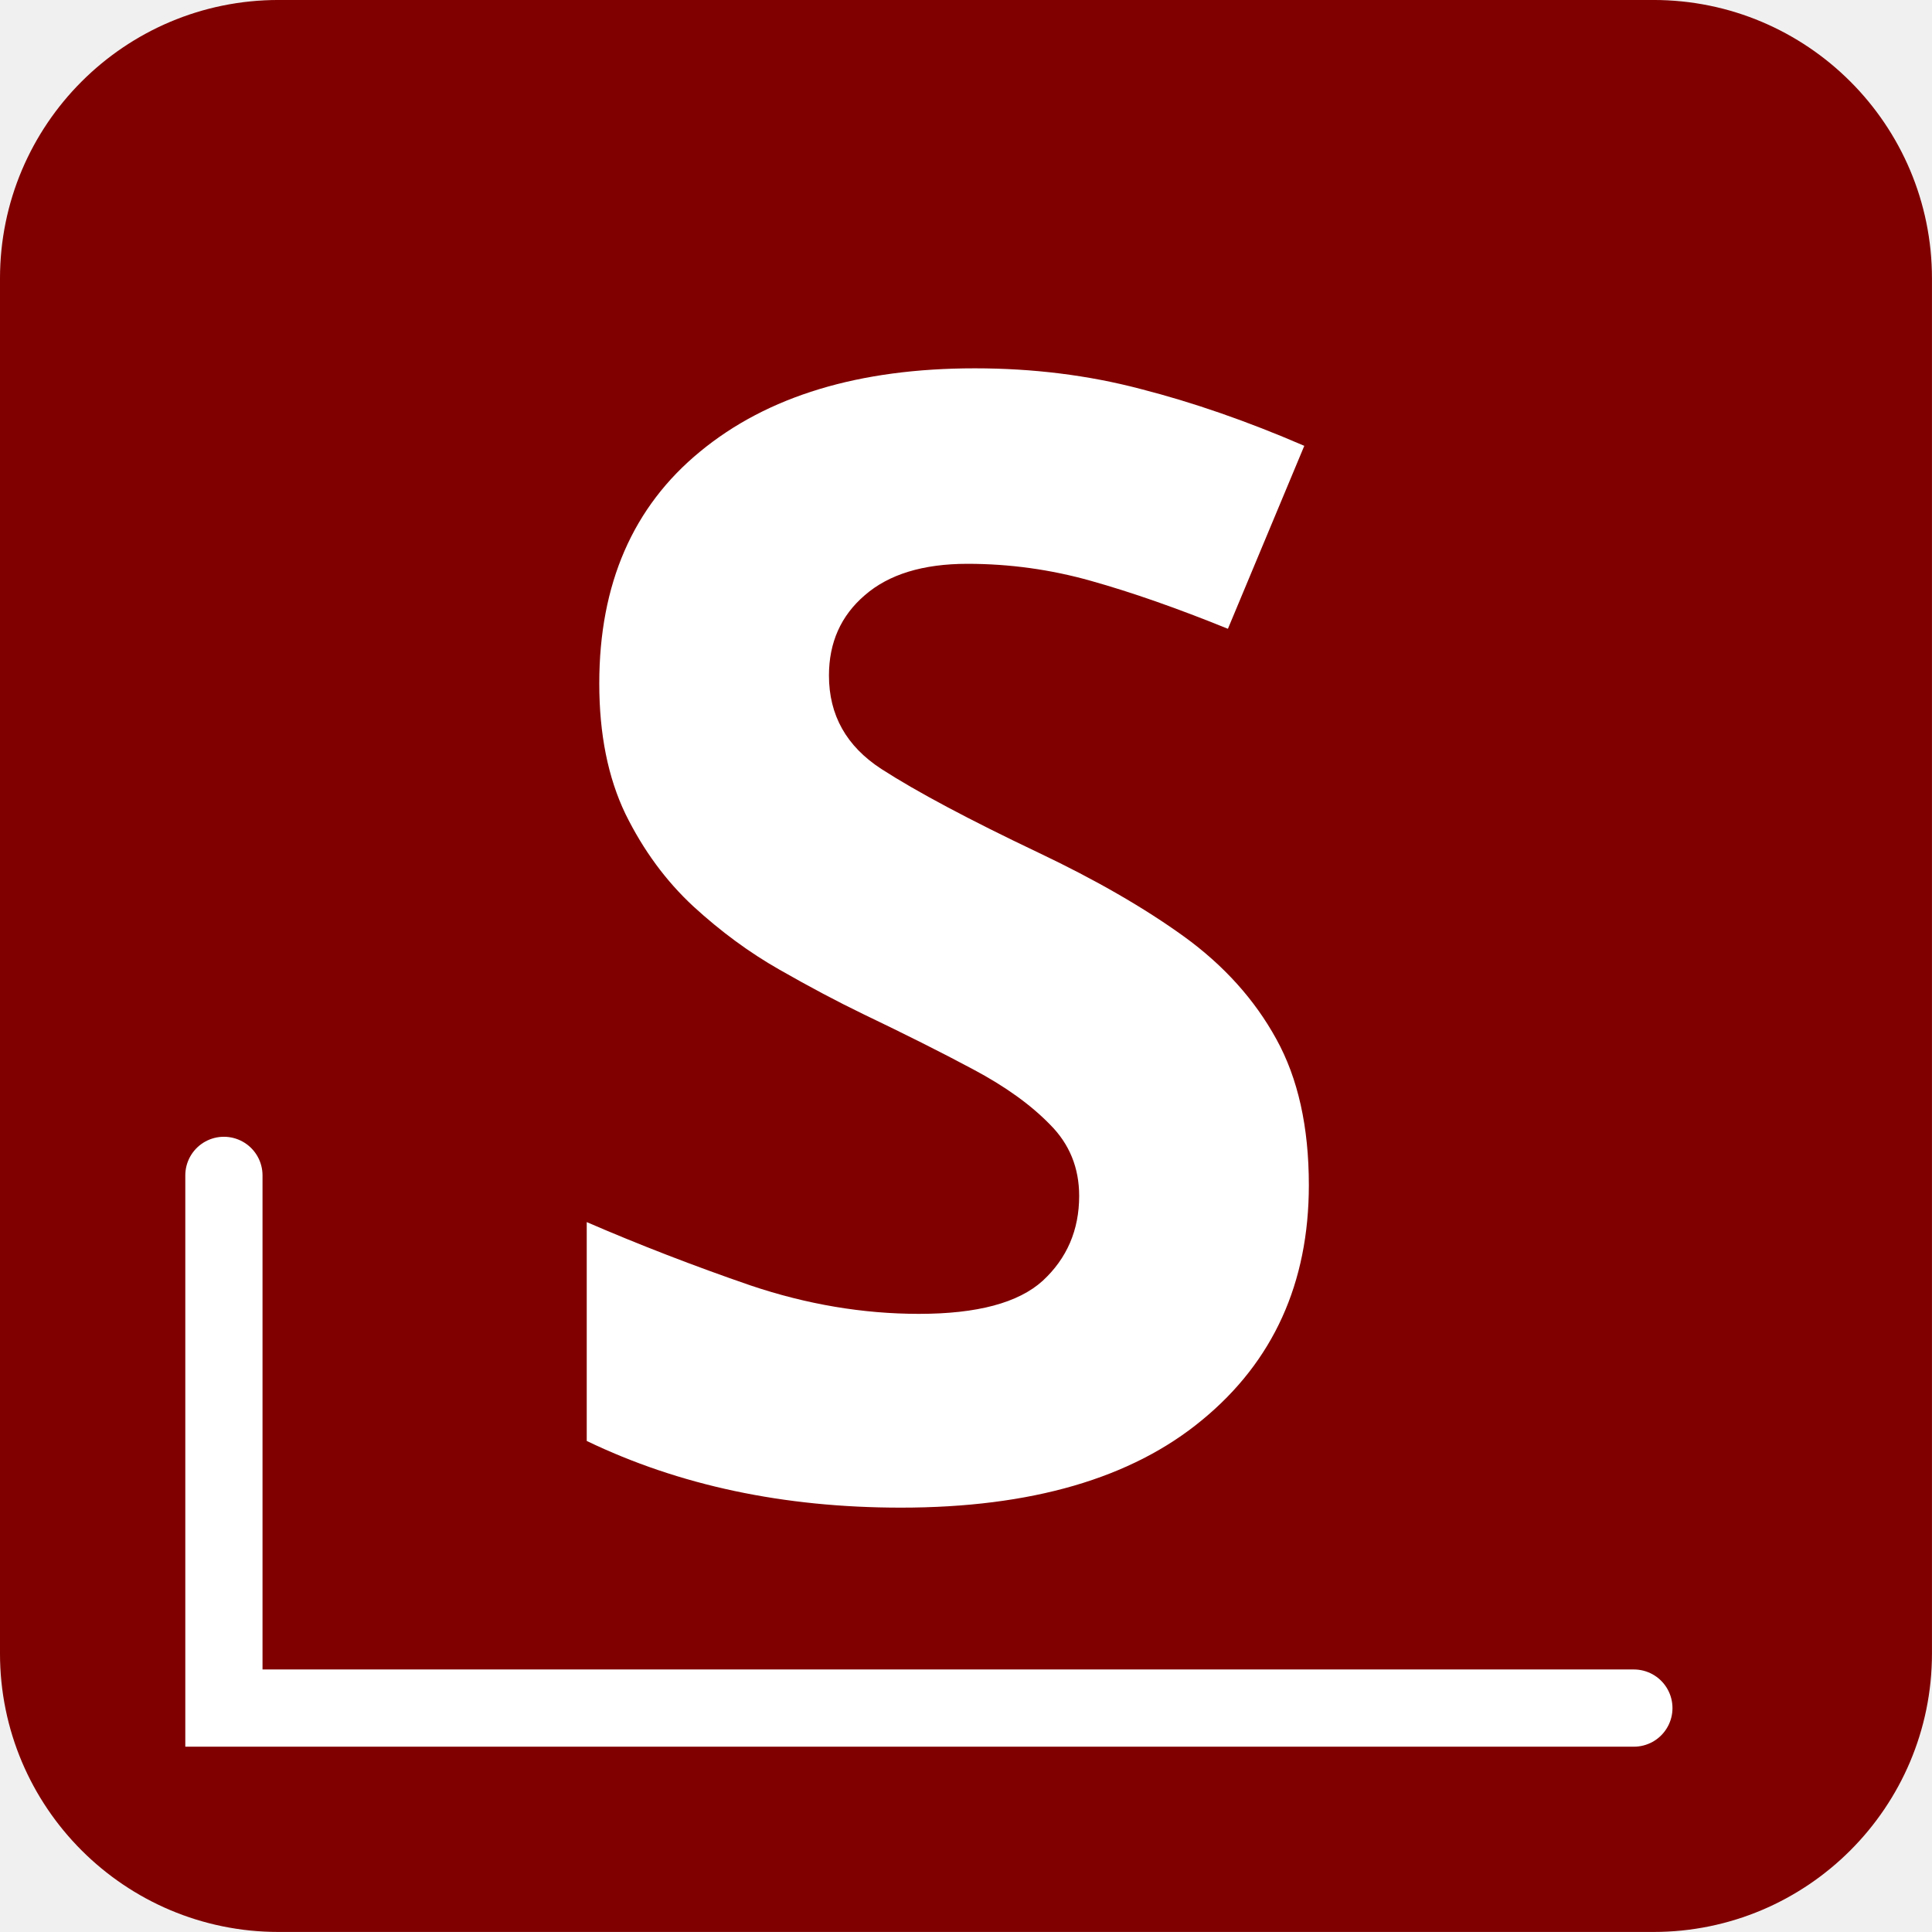
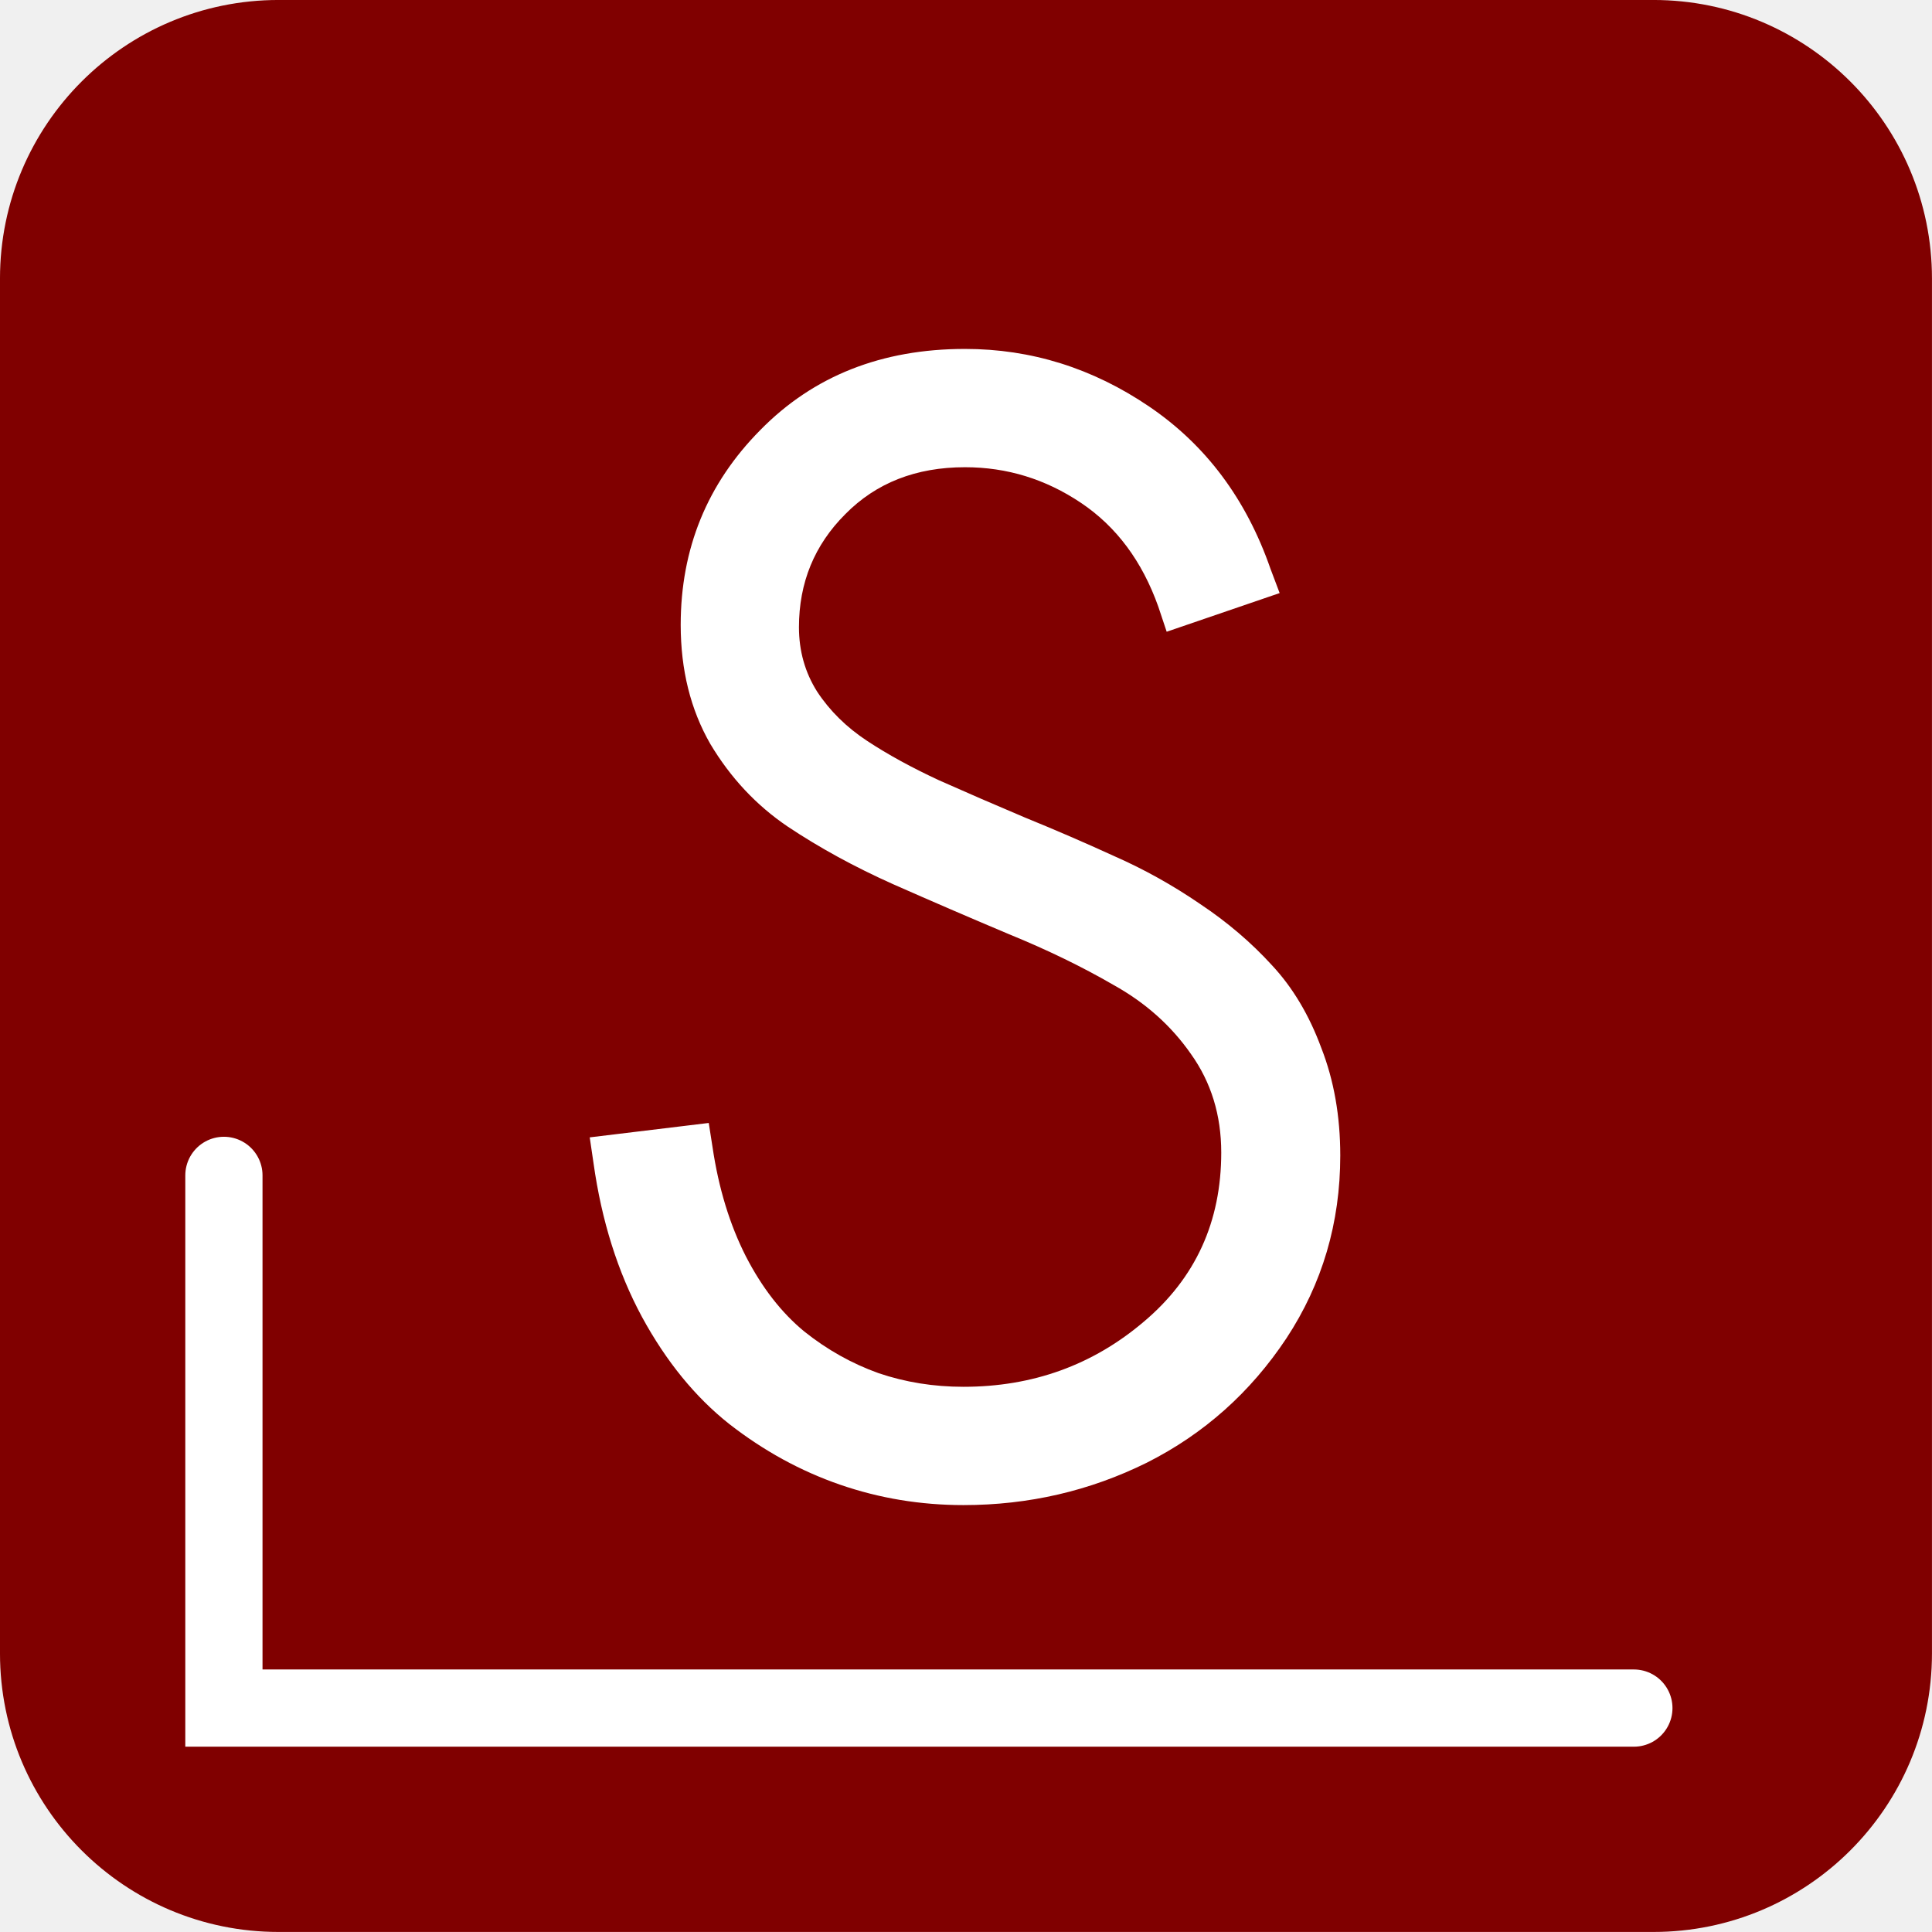
<svg xmlns="http://www.w3.org/2000/svg" width="33.867mm" height="33.867mm" viewBox="0 0 33.867 33.867" version="1.1" id="svg47951">
  <defs id="defs47948" />
  <g id="layer1" transform="translate(-85.77213,-114.9795)">
    <g id="g47989" transform="matrix(0.6394132,0,0,0.6394132,30.9283,41.46008)">
      <rect style="fill:#800000;stroke-width:0.265;fill-opacity:1" id="rect31-6" width="52.965" height="52.965" x="85.772" y="114.979" ry="7.637" />
      <g id="g44715" transform="translate(37.64255,-40.85652)">
-         <text xml:space="preserve" style="font-style:normal;font-variant:normal;font-weight:normal;font-stretch:normal;font-size:42.565px;line-height:1.25;font-family:C059;-inkscape-font-specification:C059;fill:#ffffff;fill-opacity:1;stroke:none;stroke-width:1.064" x="62.26" y="196.744" id="text1113-6">
-           <tspan id="tspan1111-4" style="font-style:normal;font-variant:normal;font-weight:bold;font-stretch:normal;font-family:Sawasdee;-inkscape-font-specification:'Sawasdee Bold';fill:#ffffff;stroke-width:1.064" x="62.26" y="196.744">S</tspan>
-         </text>
+         <g aria-label="S" id="text1113-6" style="font-size:42.565px;line-height:1.25;font-family:C059;-inkscape-font-specification:C059;fill:#ffffff;stroke-width:1.064">
+           <path d="m 83.211,172.095 -3.097,1.06 -0.229,-0.686 q -0.665,-1.871 -2.12,-2.847 -1.455,-0.977 -3.18,-0.977 -2.016,0 -3.284,1.289 -1.268,1.268 -1.268,3.097 0,0.977 0.499,1.767 0.52,0.79 1.372,1.351 0.852,0.561 1.974,1.081 1.122,0.499 2.349,1.018 1.226,0.499 2.452,1.06 1.226,0.54 2.349,1.309 1.122,0.748 1.974,1.683 0.852,0.914 1.351,2.265 0.52,1.33 0.52,2.951 0,2.764 -1.476,5.009 -1.476,2.224 -3.824,3.409 -2.349,1.164 -5.03,1.164 -1.767,0 -3.388,-0.561 -1.621,-0.561 -3.034,-1.663 -1.393,-1.102 -2.39,-2.931 -0.998,-1.85 -1.33,-4.219 l -0.104,-0.707 3.263,-0.395 0.104,0.665 q 0.249,1.683 0.914,2.993 0.665,1.289 1.6,2.058 0.935,0.748 2.037,1.143 1.102,0.374 2.328,0.374 2.847,0 4.947,-1.787 2.12,-1.787 2.12,-4.635 0,-1.538 -0.831,-2.702 -0.811,-1.164 -2.12,-1.891 -1.289,-0.748 -2.868,-1.393 -1.58,-0.665 -3.18,-1.372 -1.58,-0.707 -2.889,-1.58 -1.289,-0.873 -2.12,-2.265 -0.811,-1.413 -0.811,-3.263 0,-3.138 2.182,-5.341 2.182,-2.224 5.612,-2.224 2.723,0 5.05,1.58 2.328,1.58 3.325,4.448 z" style="font-weight:bold;font-family:Sawasdee;-inkscape-font-specification:'Sawasdee Bold'" id="path895" />
+         </g>
        <path style="fill:none;stroke:#ffffff;stroke-width:2.117;stroke-linecap:round;stroke-linejoin:miter;stroke-miterlimit:4;stroke-dasharray:none;stroke-opacity:1" d="m 54.268,188.059 v 14.604 h 38.654" id="path4784-9" />
      </g>
    </g>
  </g>
</svg>
